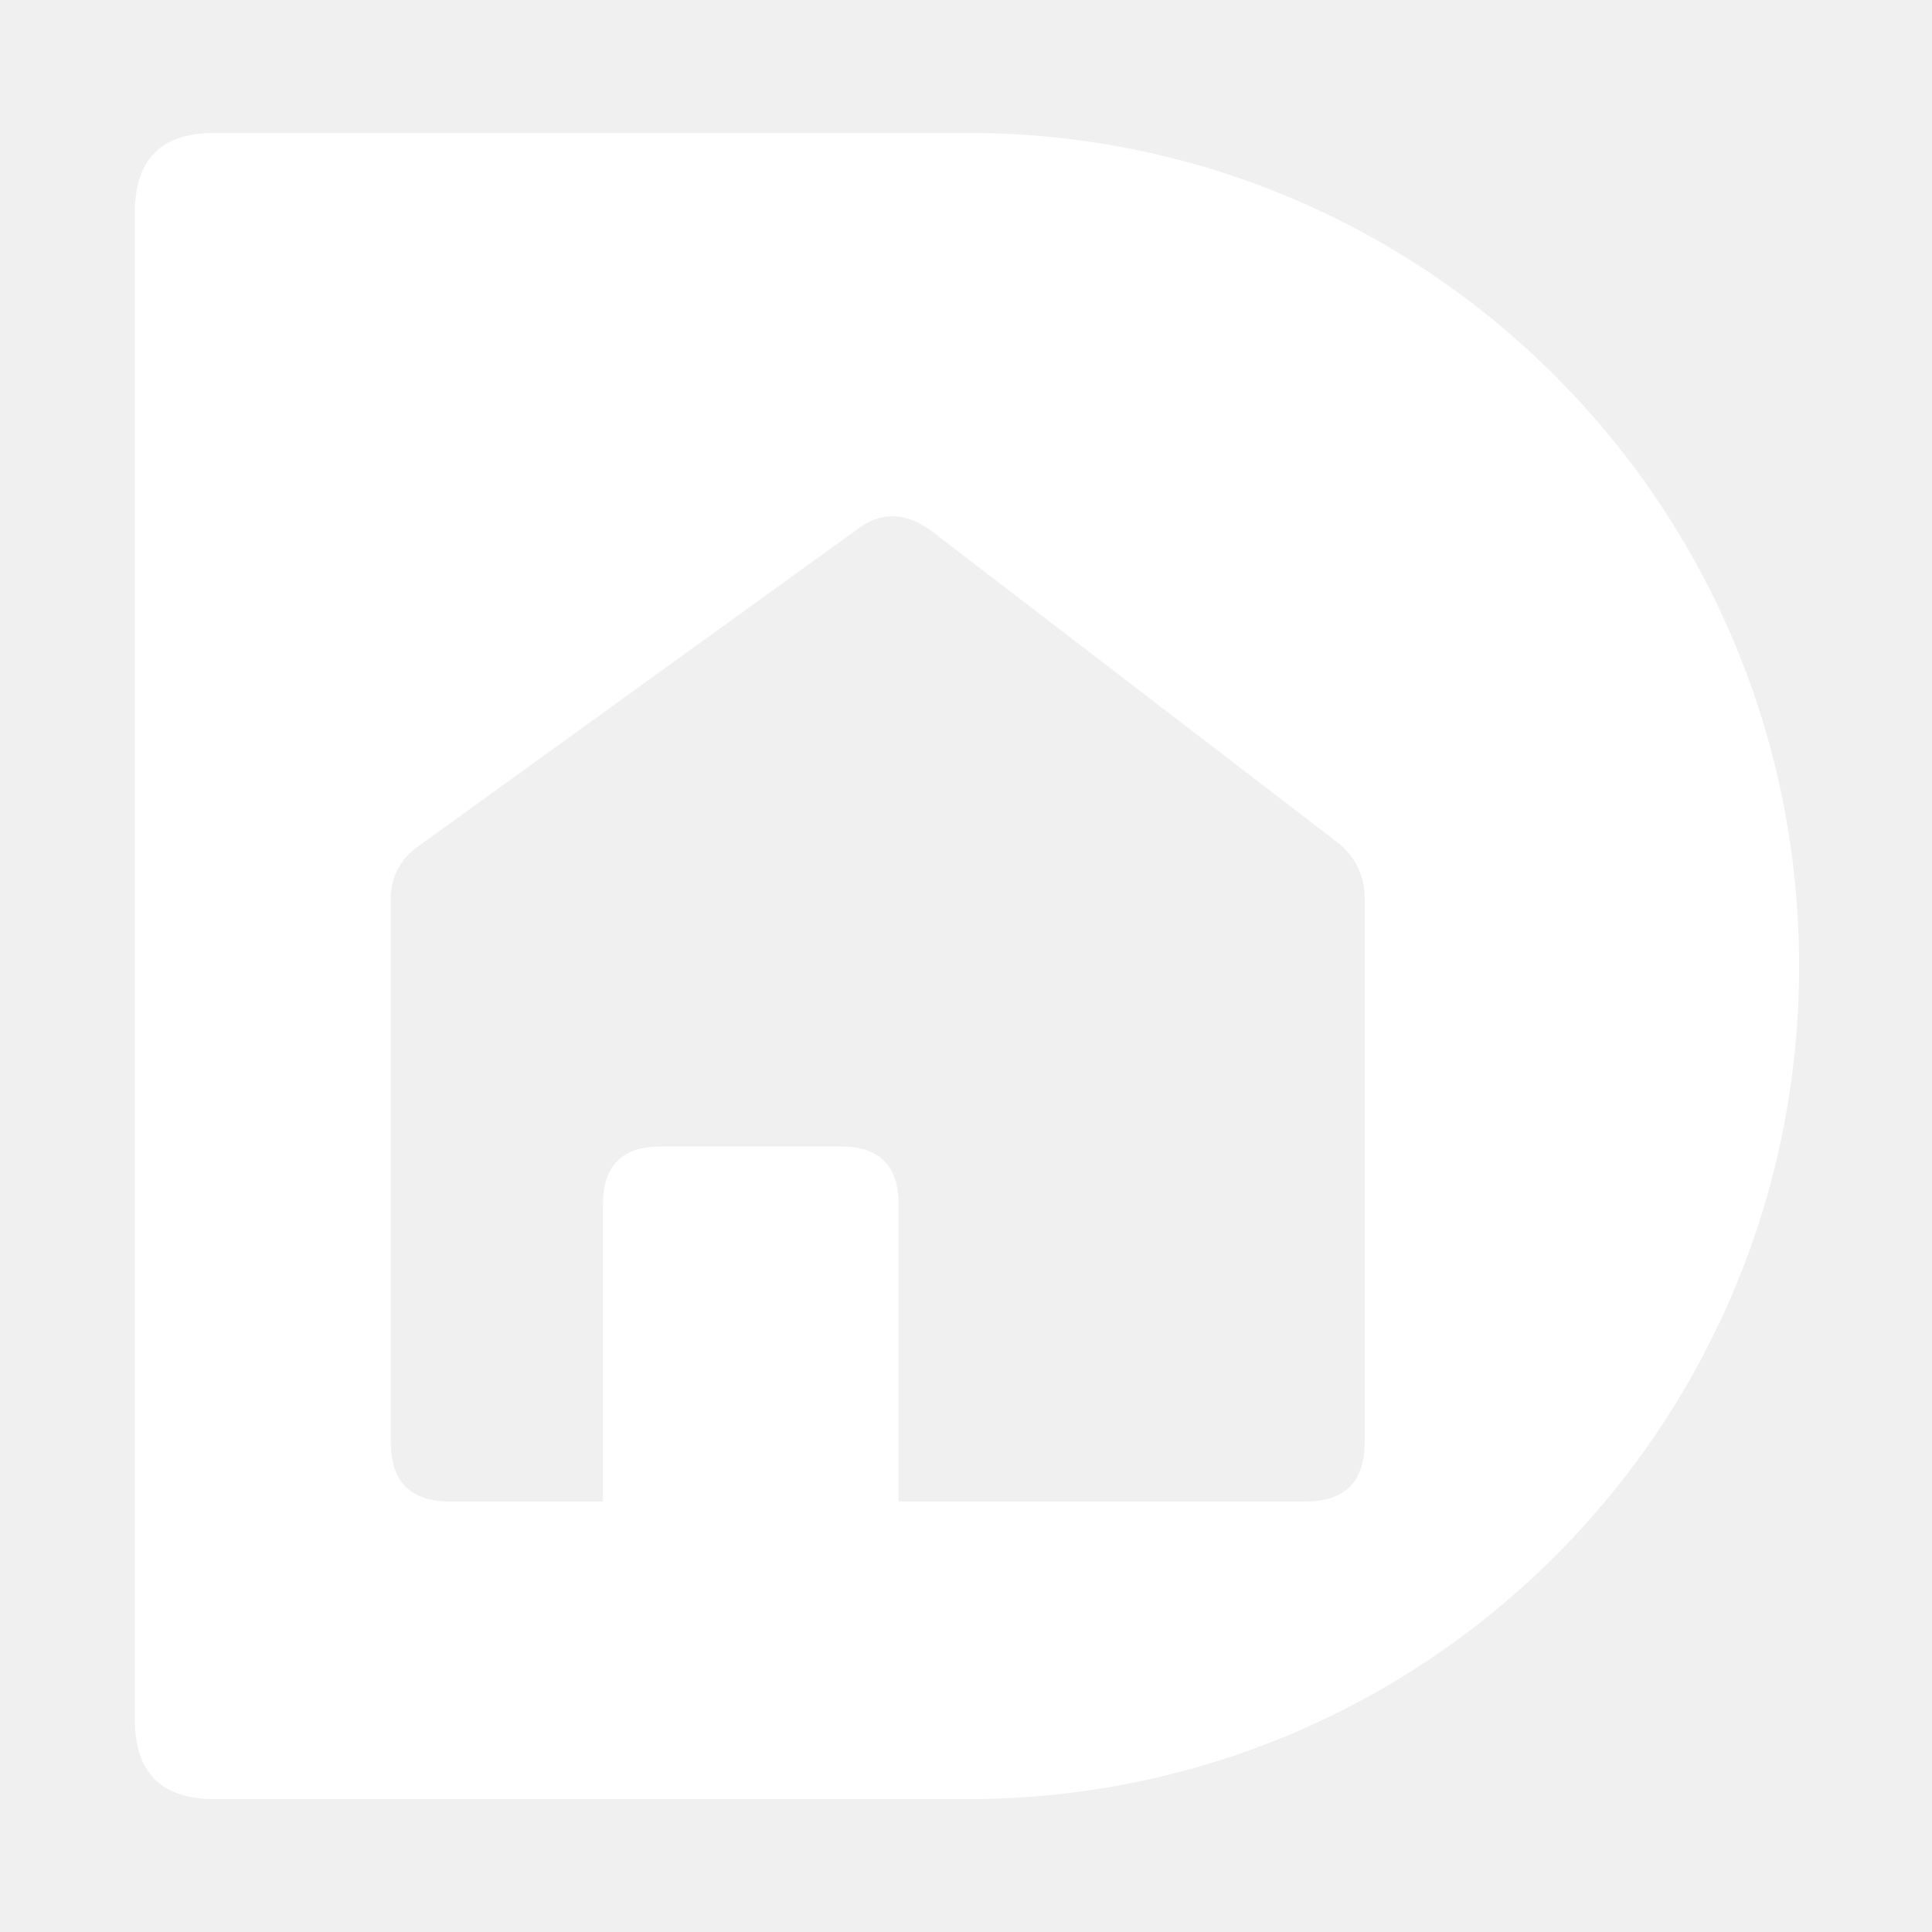
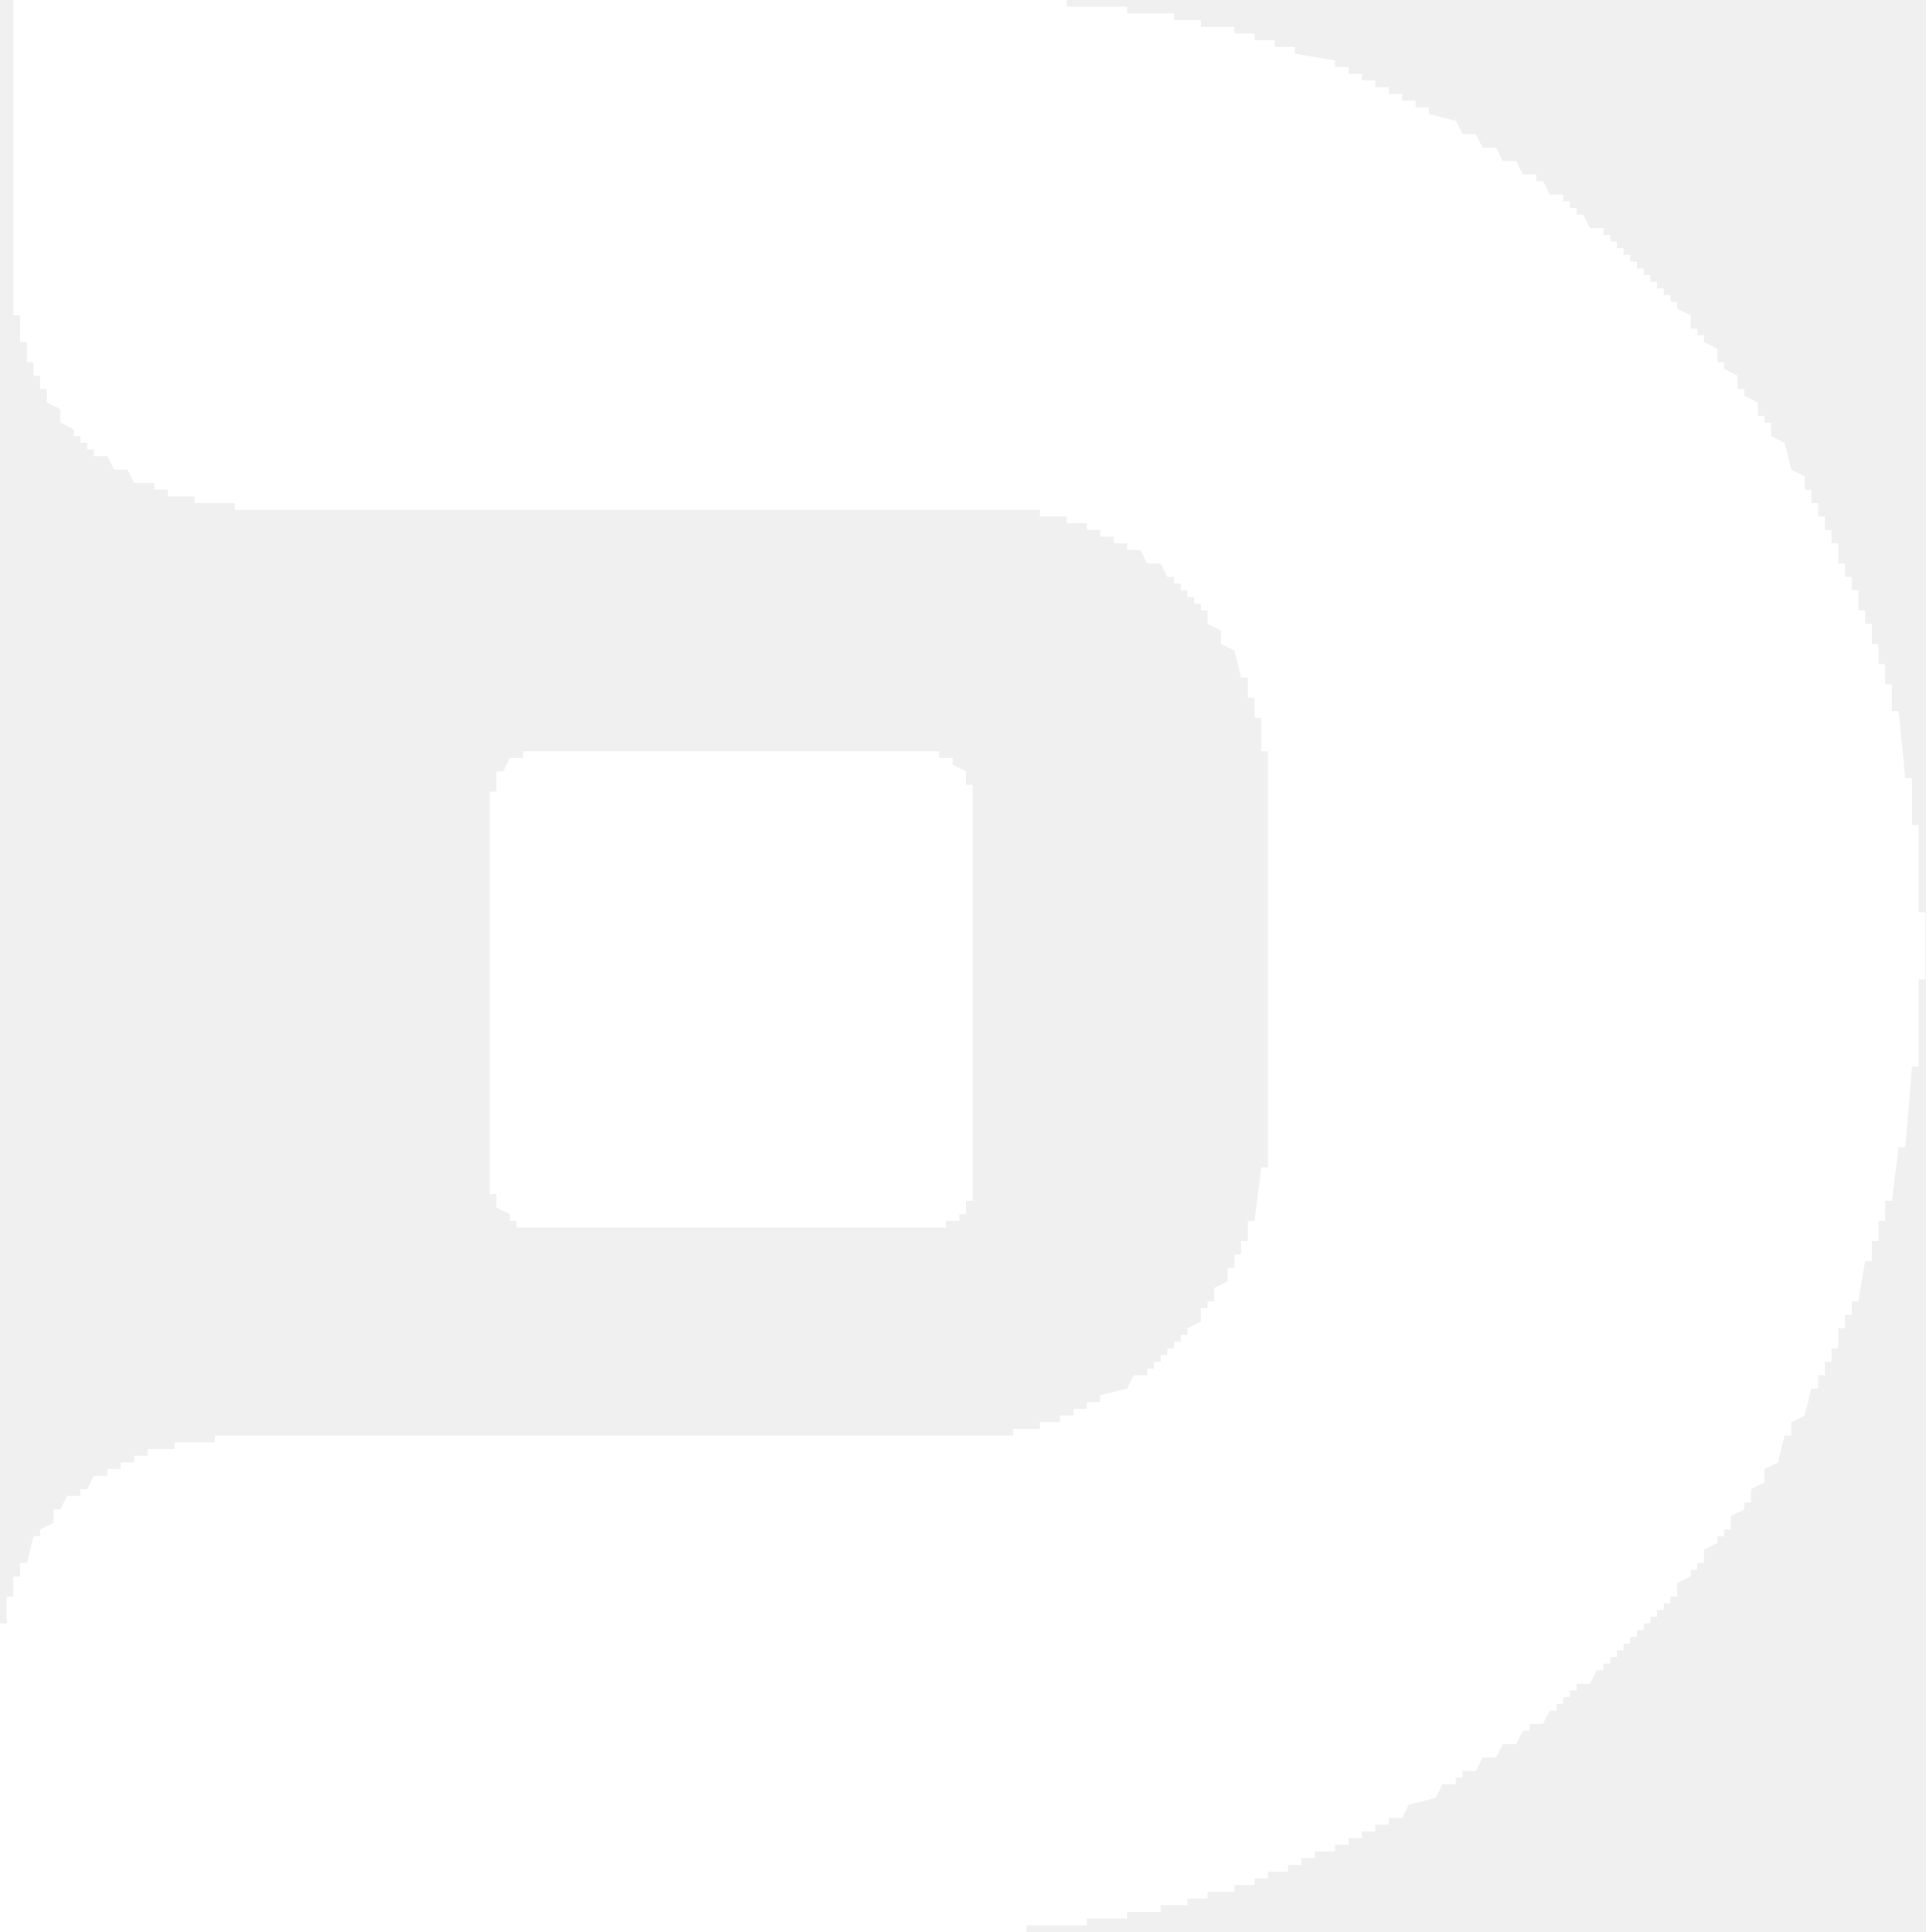
- <svg xmlns="http://www.w3.org/2000/svg" viewBox="167 73 974 974" role="img" aria-label="DOMI">
-   <path fill="#FFFFFF" fill-rule="evenodd" d="M275 140H655C887 140 1074 328 1074 560C1074 792 887 980 655 980H275Q235 980 235 940V180Q235 140 275 140Z M376 501L599 340Q617 326 637 341L843 499Q855 510 855 526V800Q855 830 825 830H620V680Q620 651 591 651H500Q471 651 471 680V830H394Q364 830 364 800V526Q364 511 376 501Z" />
+ <svg xmlns="http://www.w3.org/2000/svg" width="20mm" height="20.07mm" viewBox="0 0 287 288">
+   <path fill="#ffffff" fill-rule="evenodd" d="M2,0 L159,0 L159,1 L168,1 L168,2 L175,2 L175,3 L179,3 L179,4 L184,4 L184,5 L187,5 L187,6 L190,6 L190,7 L193,7 L193,8 L199,9 L199,10 L201,10 L201,11 L203,11 L203,12 L205,12 L205,13 L207,13 L207,14 L209,14 L209,15 L211,15 L211,16 L213,16 L213,17 L217,18 L218,20 L220,20 L221,22 L223,22 L224,24 L226,24 L227,26 L229,26 L229,27 L230,27 L231,29 L233,29 L233,30 L234,30 L234,31 L235,31 L235,32 L236,32 L237,34 L239,34 L239,35 L240,35 L240,36 L241,36 L241,37 L242,37 L242,38 L243,38 L243,39 L244,39 L244,40 L245,40 L245,41 L246,41 L246,42 L247,42 L247,43 L248,43 L248,44 L249,44 L249,45 L250,45 L250,46 L252,47 L252,49 L253,49 L253,50 L254,50 L254,51 L256,52 L256,54 L257,54 L257,55 L259,56 L259,58 L260,58 L260,59 L262,60 L262,62 L263,62 L263,63 L264,63 L264,65 L266,66 L267,70 L269,71 L269,73 L270,73 L270,75 L271,75 L271,77 L272,77 L272,79 L273,79 L273,81 L274,81 L274,84 L275,84 L275,86 L276,86 L276,88 L277,88 L277,91 L278,91 L278,93 L279,93 L279,96 L280,96 L280,99 L281,99 L281,102 L282,102 L282,106 L283,106 L284,116 L285,116 L285,123 L286,123 L286,136 L287,136 L287,146 L286,146 L286,159 L285,159 L284,171 L283,171 L282,179 L281,179 L281,182 L280,182 L280,185 L279,185 L279,188 L278,188 L277,194 L276,194 L276,196 L275,196 L275,198 L274,198 L274,201 L273,201 L273,203 L272,203 L272,205 L271,205 L271,207 L270,207 L269,211 L267,212 L267,214 L266,214 L265,218 L263,219 L263,221 L261,222 L261,224 L260,224 L260,225 L258,226 L258,228 L257,228 L257,229 L256,229 L256,230 L254,231 L254,233 L253,233 L253,234 L252,234 L252,235 L250,236 L250,238 L249,238 L249,239 L248,239 L248,240 L247,240 L247,241 L246,241 L246,242 L245,242 L245,243 L244,243 L244,244 L243,244 L243,245 L242,245 L242,246 L241,246 L241,247 L240,247 L240,248 L239,248 L239,249 L238,249 L237,251 L235,251 L235,252 L234,252 L234,253 L233,253 L233,254 L232,254 L232,255 L231,255 L230,257 L228,257 L228,258 L227,258 L226,260 L224,260 L223,262 L221,262 L220,264 L218,264 L218,265 L217,265 L217,266 L215,266 L214,268 L210,269 L209,271 L207,271 L207,272 L205,272 L205,273 L203,273 L203,274 L201,274 L201,275 L199,275 L199,276 L196,276 L196,277 L194,277 L194,278 L192,278 L192,279 L189,279 L189,280 L187,280 L187,281 L184,281 L184,282 L180,282 L180,283 L177,283 L177,284 L173,284 L173,285 L168,285 L168,286 L162,286 L162,287 L153,287 L153,288 L98,288 L0,288 L0,242 L1,242 L1,238 L2,238 L2,235 L3,235 L3,233 L4,233 L5,229 L6,229 L6,228 L8,227 L8,225 L9,225 L10,223 L12,223 L12,222 L13,222 L14,220 L16,220 L16,219 L18,219 L18,218 L20,218 L20,217 L22,217 L22,216 L26,216 L26,215 L32,215 L32,214 L151,214 L151,213 L155,213 L155,212 L158,212 L158,211 L160,211 L160,210 L162,210 L162,209 L164,209 L164,208 L168,207 L169,205 L171,205 L171,204 L172,204 L172,203 L173,203 L173,202 L174,202 L174,201 L175,201 L175,200 L176,200 L176,199 L177,199 L177,198 L179,197 L179,195 L180,195 L180,194 L181,194 L181,192 L183,191 L183,189 L184,189 L184,187 L185,187 L185,185 L186,185 L186,182 L187,182 L188,174 L189,174 L189,112 L188,112 L188,107 L187,107 L187,104 L186,104 L186,101 L185,101 L184,97 L182,96 L182,94 L180,93 L180,91 L179,91 L179,90 L178,90 L178,89 L177,89 L177,88 L176,88 L176,87 L175,87 L175,86 L174,86 L173,84 L171,84 L170,82 L168,82 L168,81 L166,81 L166,80 L164,80 L164,79 L162,79 L162,78 L159,78 L159,77 L155,77 L155,76 L35,76 L35,75 L29,75 L29,74 L25,74 L25,73 L23,73 L23,72 L20,72 L19,70 L17,70 L16,68 L14,68 L14,67 L13,67 L13,66 L12,66 L12,65 L11,65 L11,64 L9,63 L9,61 L7,60 L7,58 L6,58 L6,56 L5,56 L5,54 L4,54 L4,51 L3,51 L3,47 L2,47 Z M78,112 L140,112 L140,113 L142,113 L142,114 L144,115 L144,117 L145,117 L145,179 L144,179 L144,181 L143,181 L143,182 L141,182 L141,183 L140,183 L77,183 L77,182 L76,182 L76,181 L74,180 L74,178 L73,178 L73,118 L74,118 L74,115 L75,115 L76,113 L78,113 Z" />
</svg>
